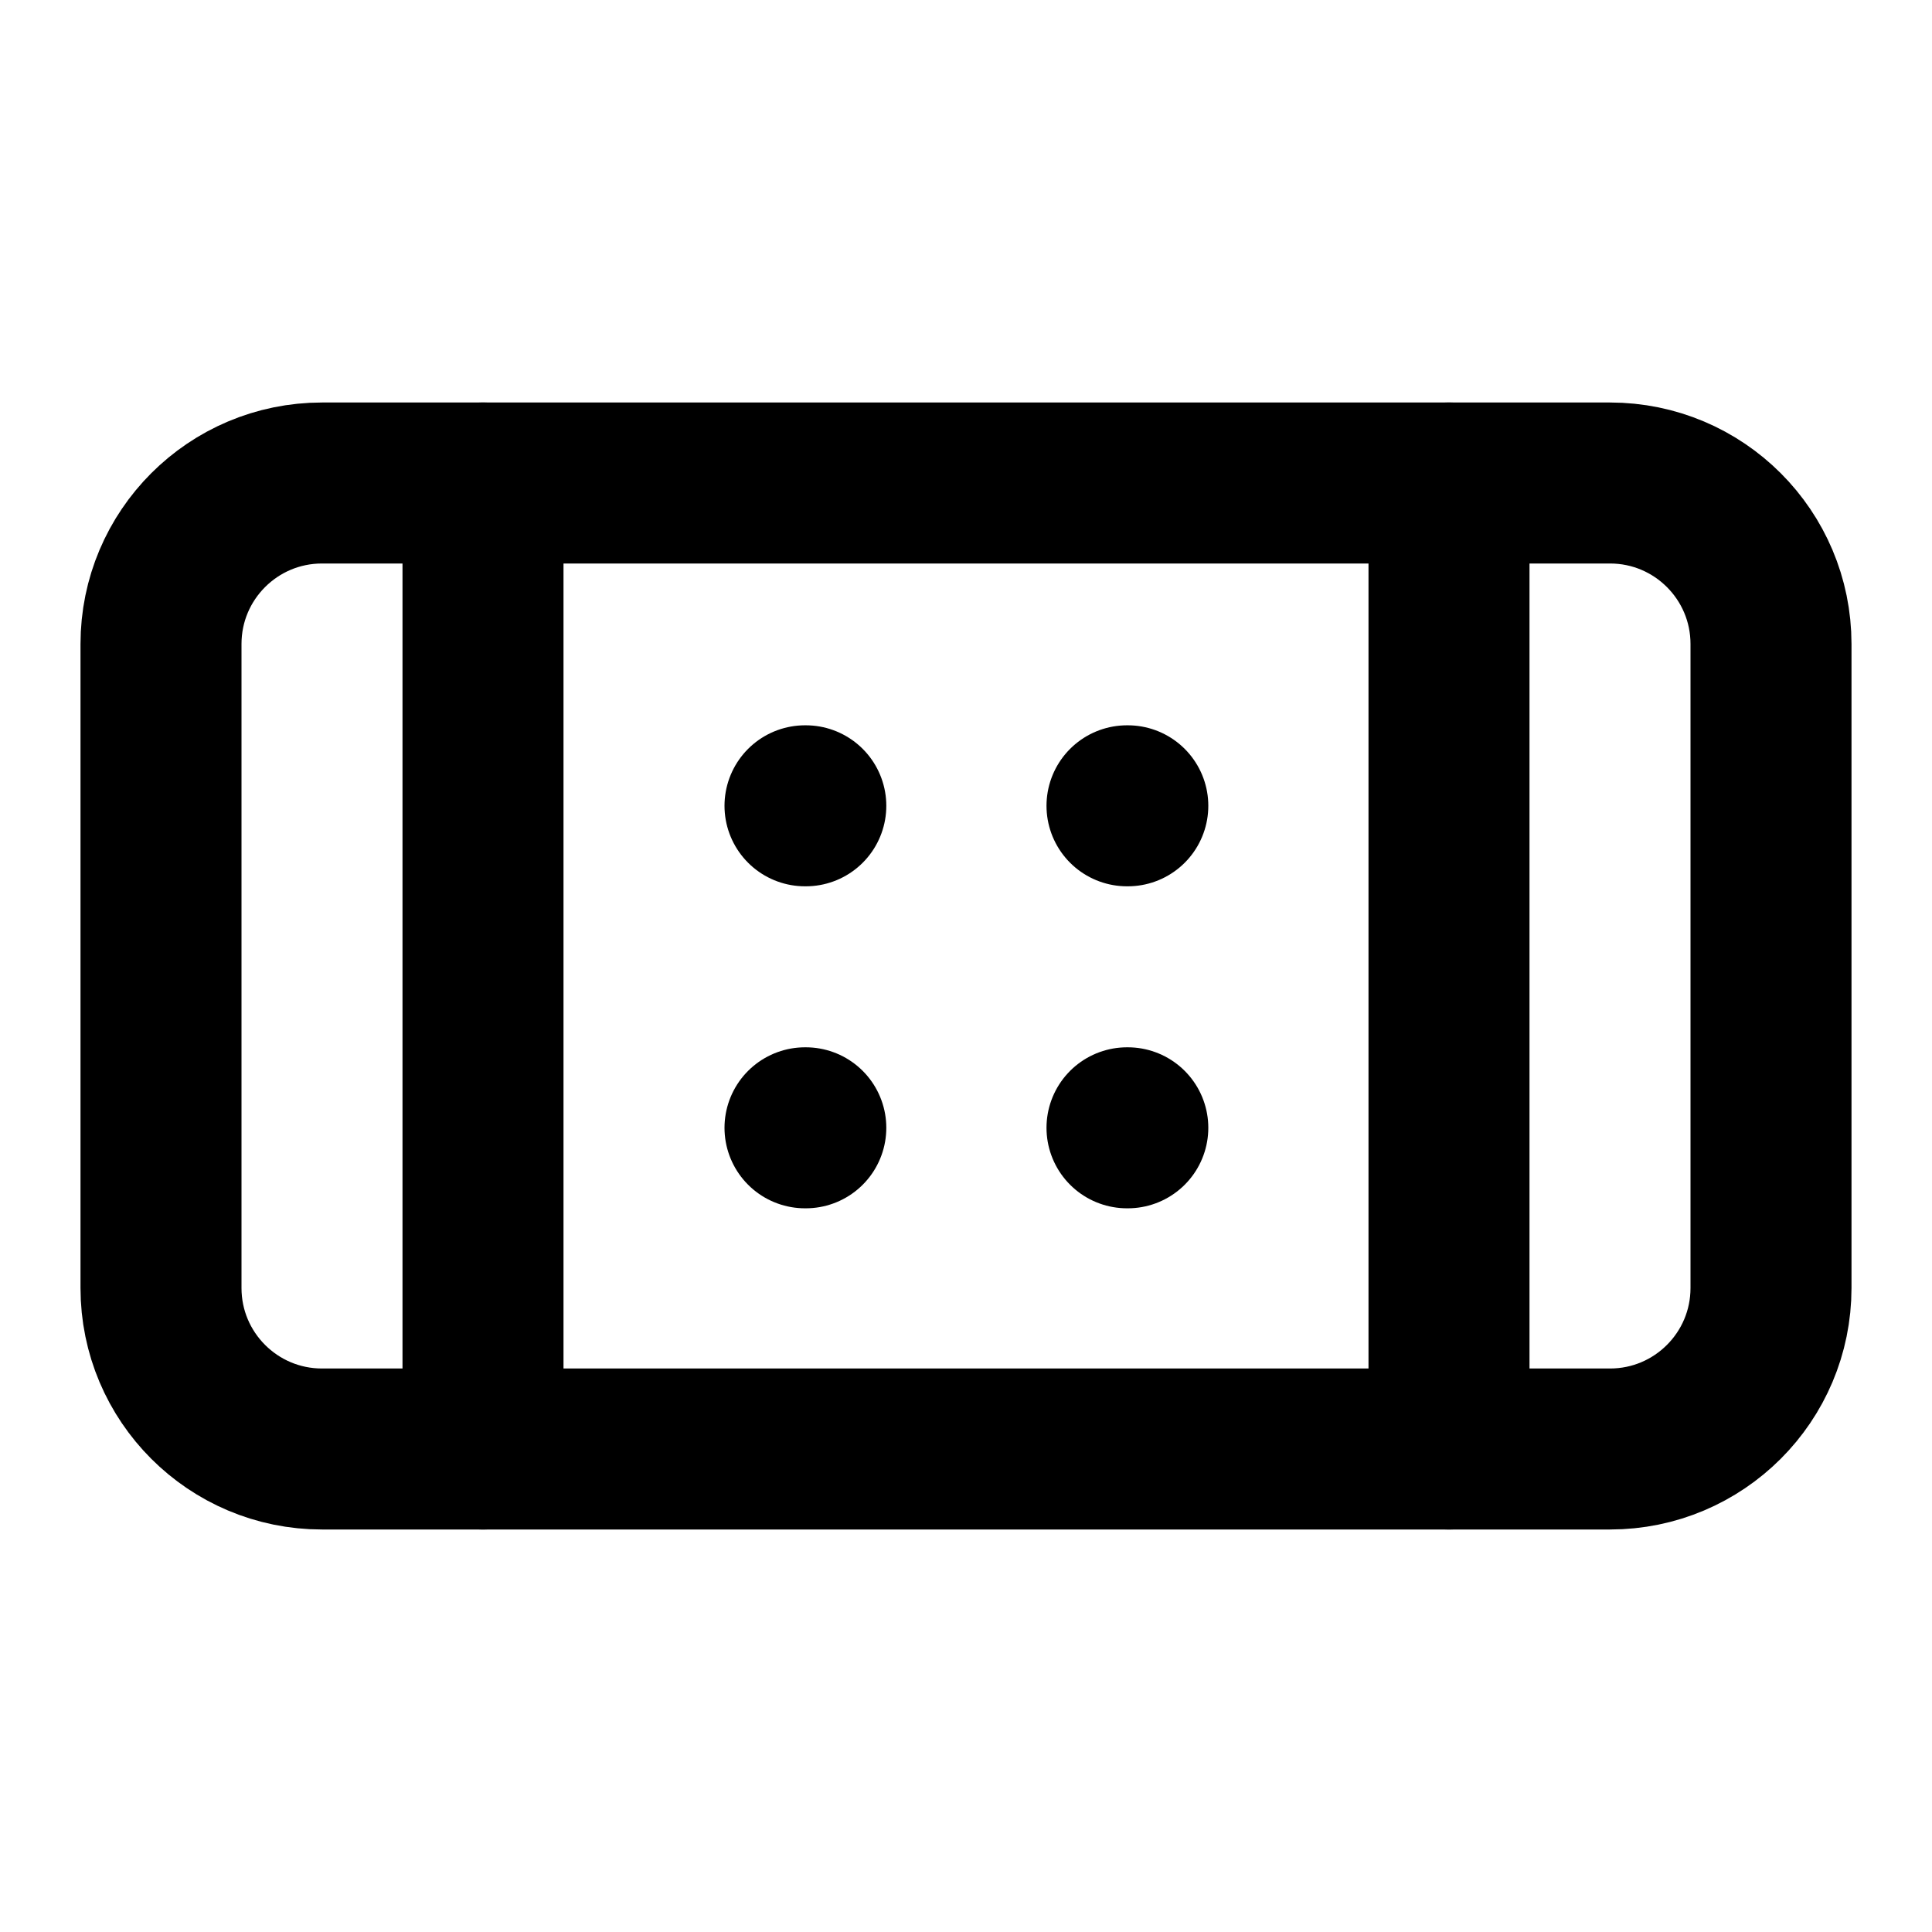
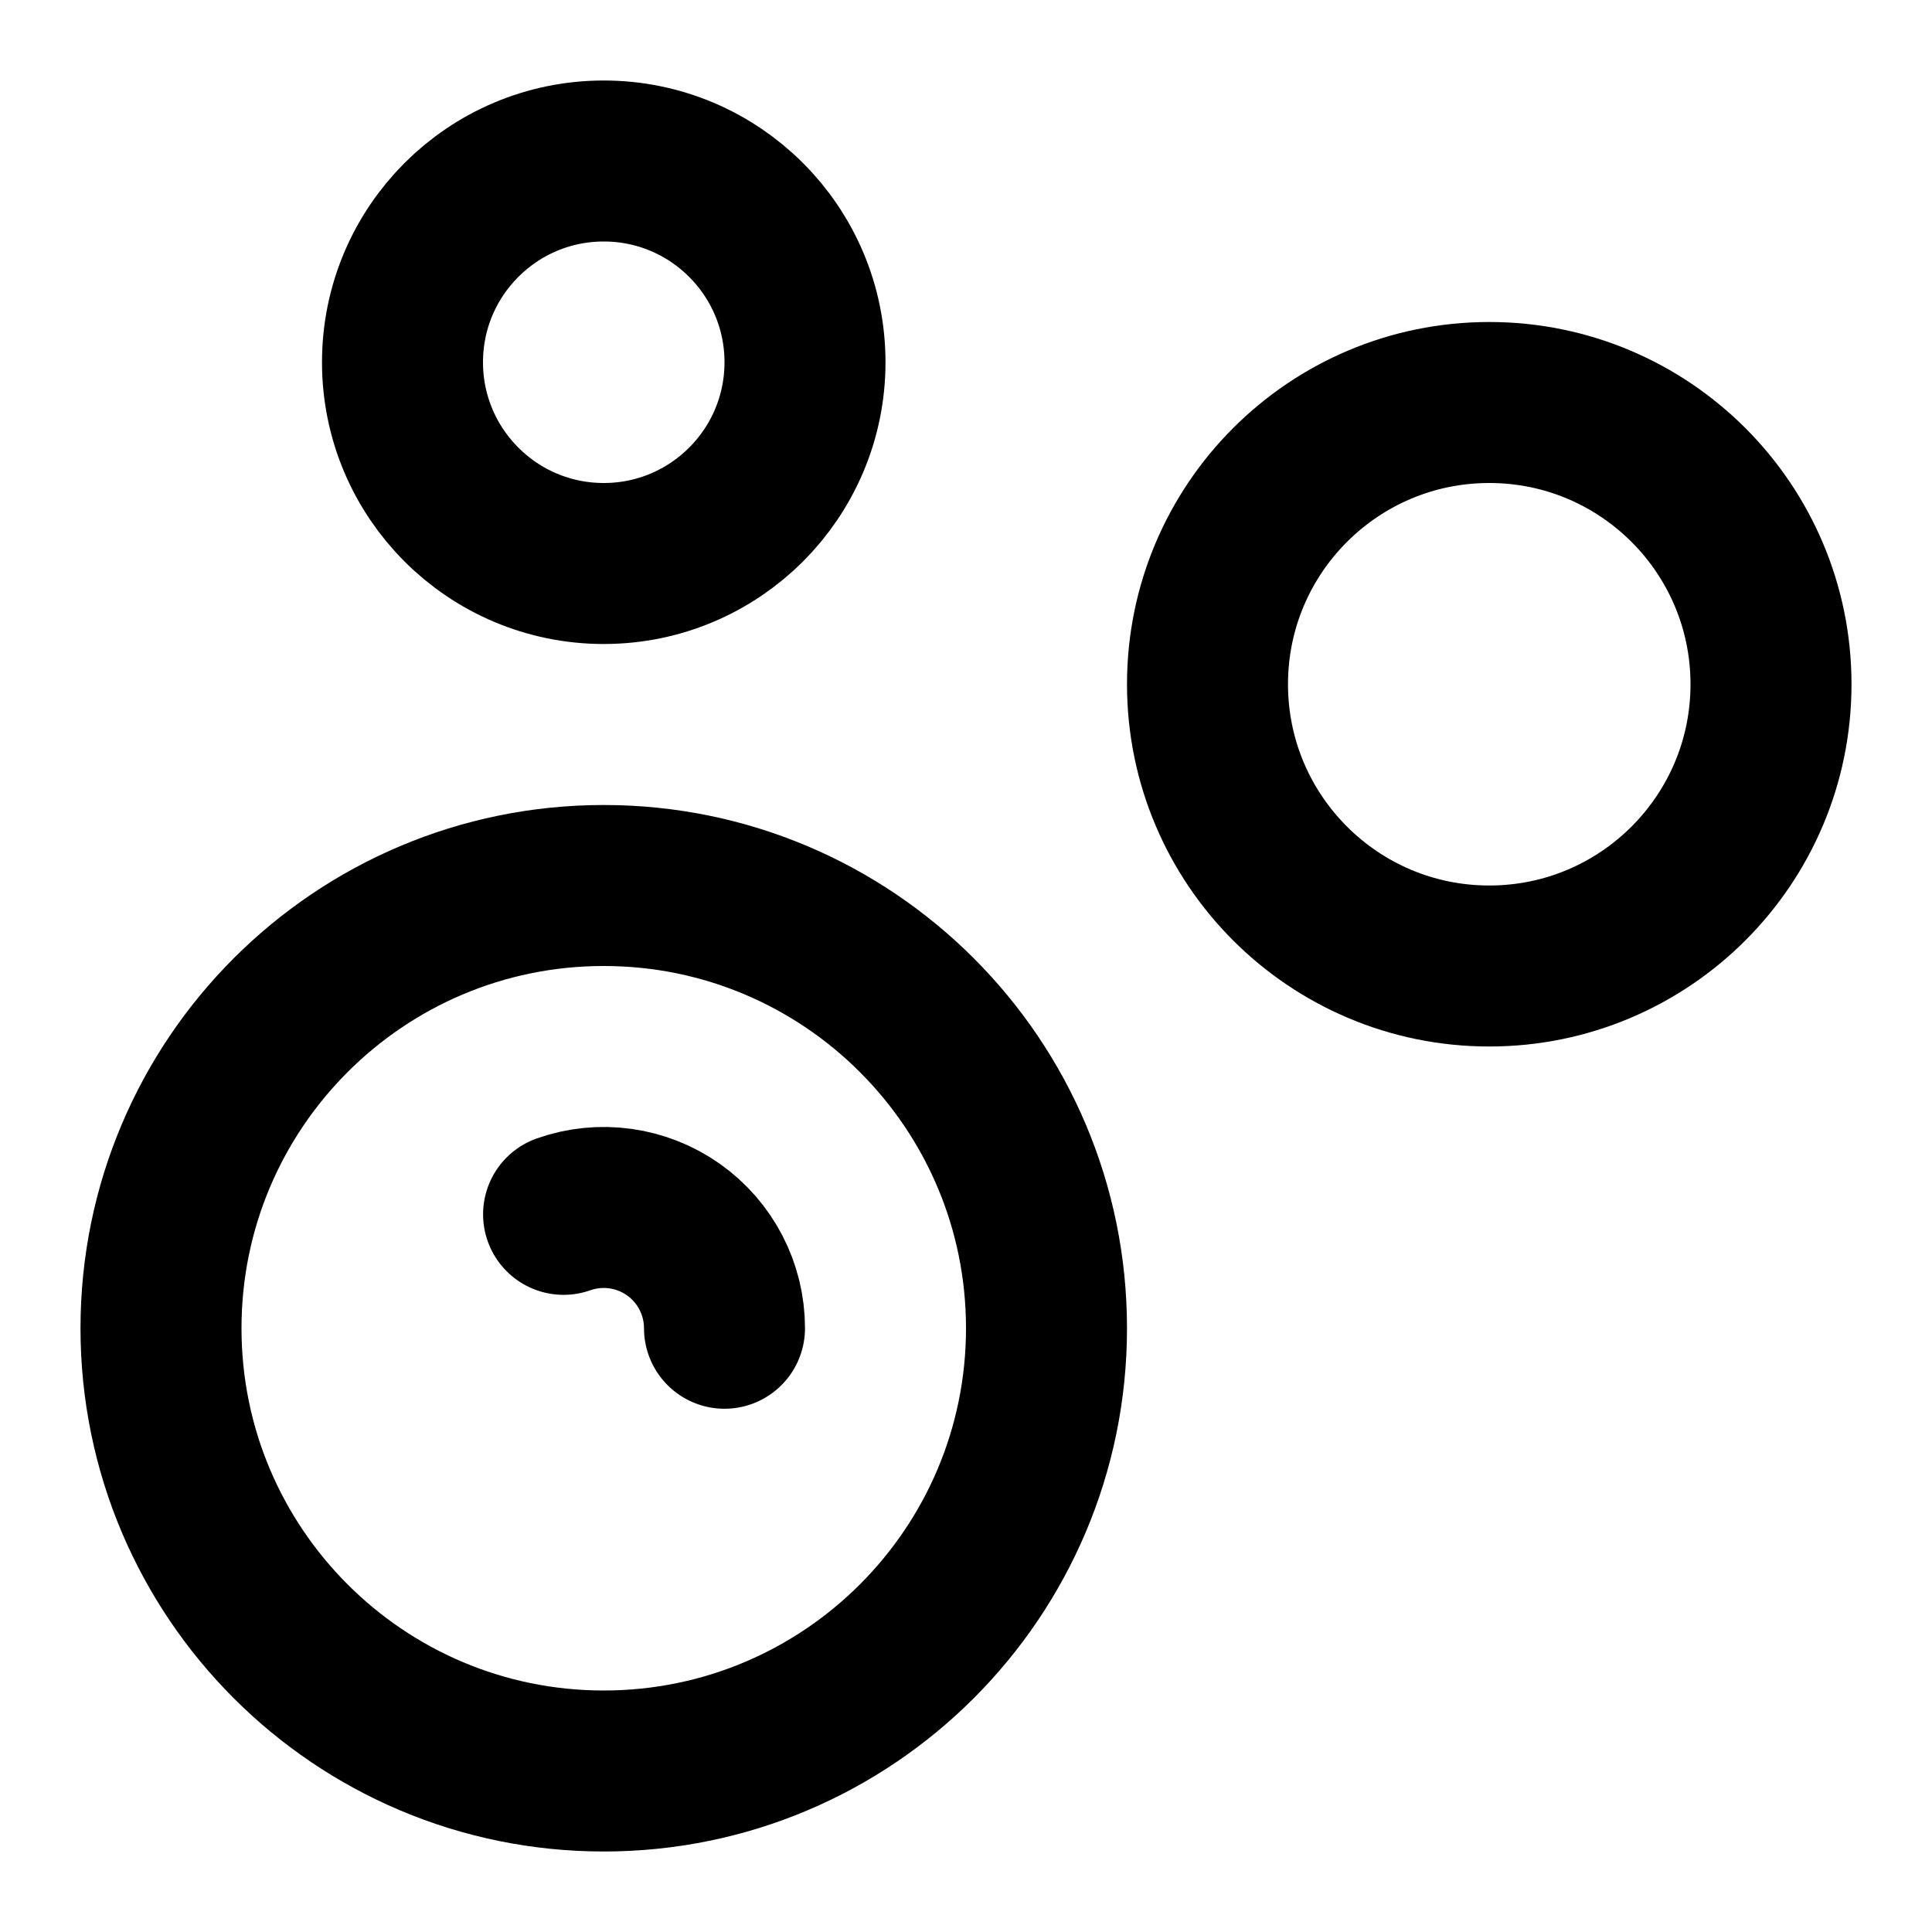
- <svg xmlns="http://www.w3.org/2000/svg" class="lucide lucide-bandage" width="24" height="24" viewBox="0 0 24 24" fill="none" stroke="currentColor" stroke-width="2" stroke-linecap="round" stroke-linejoin="round">
-   <path d="M10 10.01h.01" />
-   <path d="M10 14.01h.01" />
-   <path d="M14 10.01h.01" />
-   <path d="M14 14.01h.01" />
-   <path d="M18 6v12" />
-   <path d="M6 6v12" />
-   <rect x="2" y="6" width="20" height="12" rx="2" />
+ <svg xmlns="http://www.w3.org/2000/svg" class="lucide lucide-bubbles" width="24" height="24" viewBox="0 0 24 24" fill="none" stroke="currentColor" stroke-width="2" stroke-linecap="round" stroke-linejoin="round">
+   <path d="M7.001 15.085A1.5 1.5 0 0 1 9 16.5" />
+   <circle cx="18.5" cy="8.5" r="3.5" />
+   <circle cx="7.5" cy="16.5" r="5.5" />
+   <circle cx="7.5" cy="4.5" r="2.5" />
</svg>
